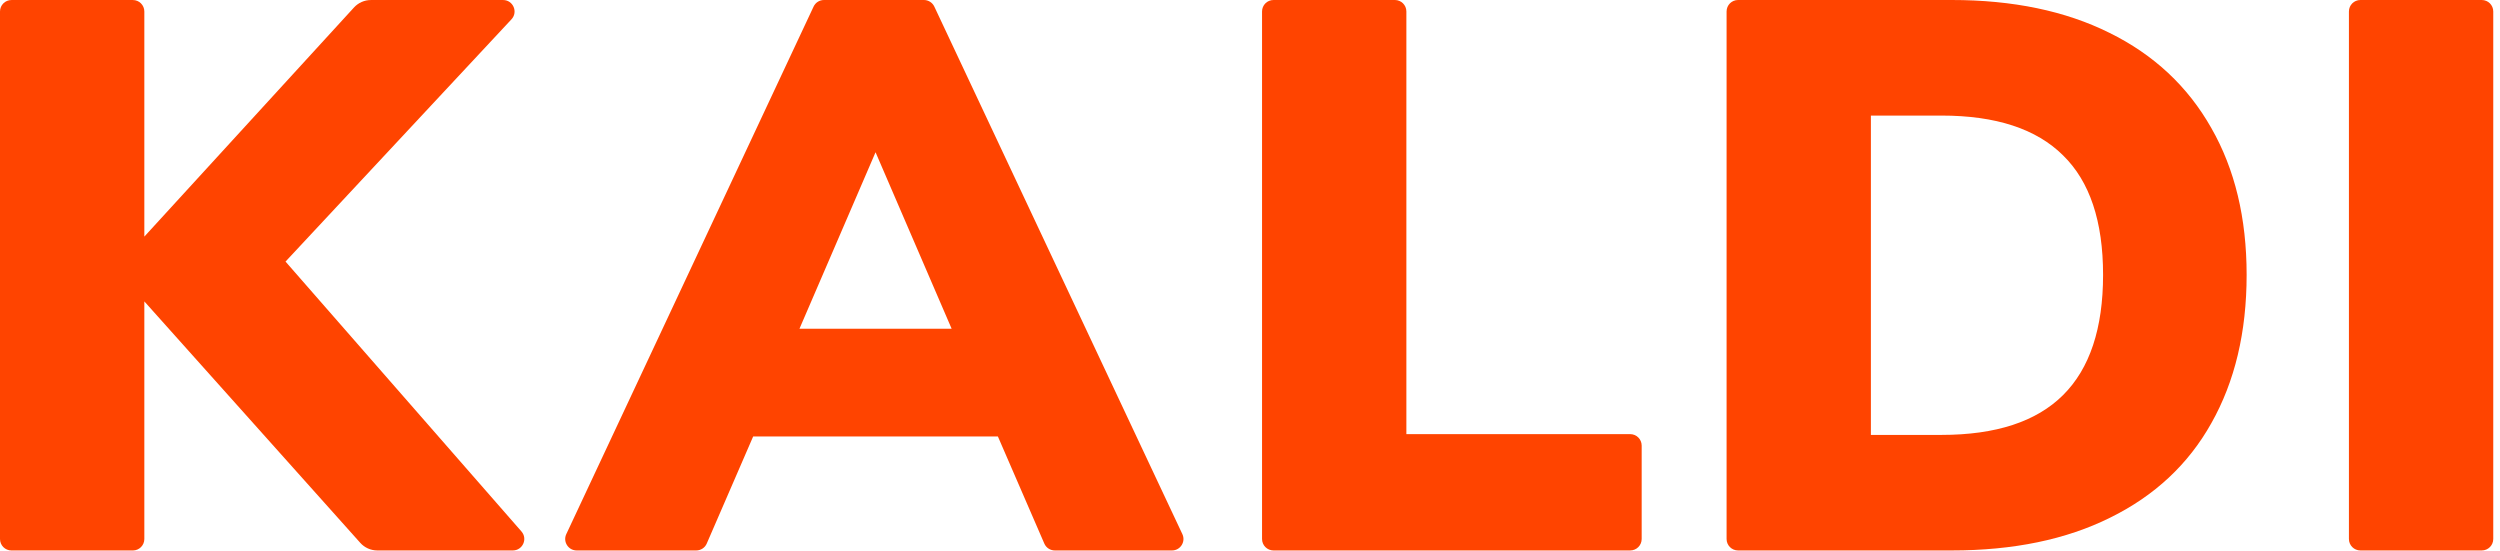
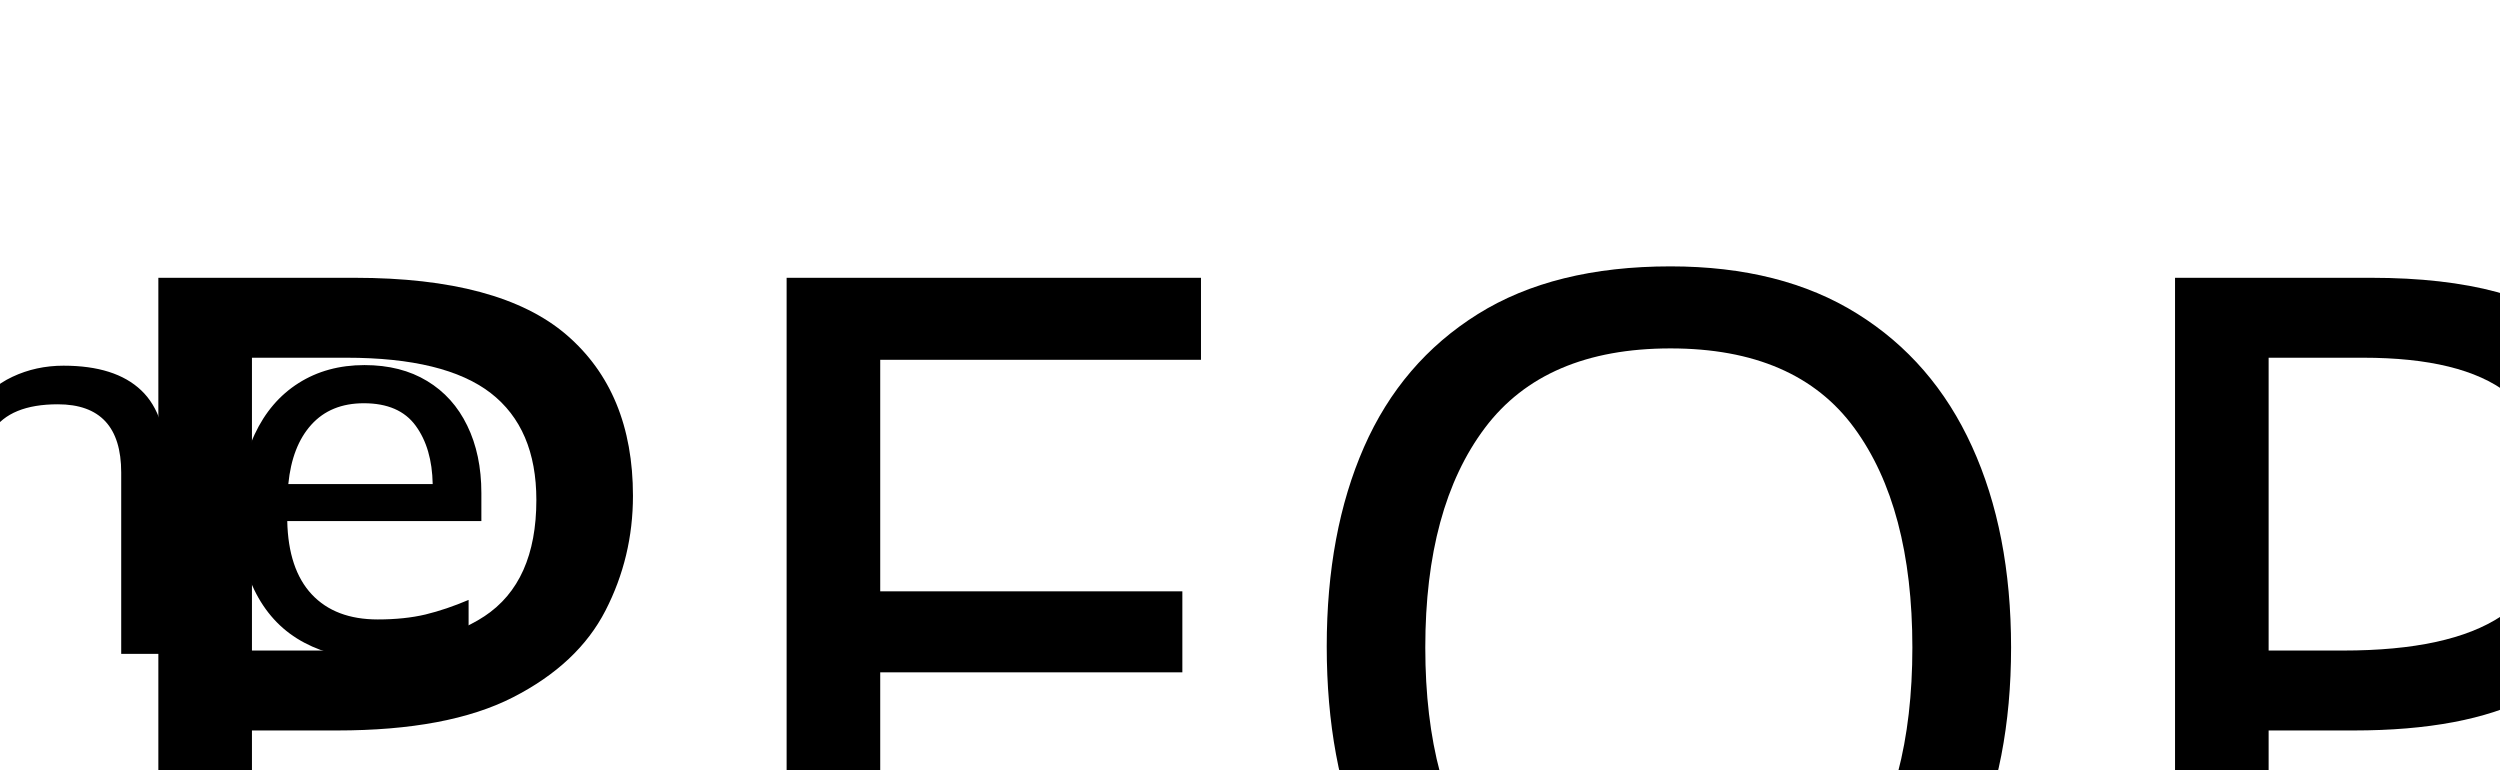
- <svg xmlns="http://www.w3.org/2000/svg" xmlns:xlink="http://www.w3.org/1999/xlink" viewBox="0 0 109 24">
-   <g transform="translate(-1470)">
-     <g style="mix-blend-mode:normal" transform="translate(1470)" fill="#f40">
-       <use xlink:href="#b" style="mix-blend-mode:normal" />
-       <use xlink:href="#c" style="mix-blend-mode:normal" />
-       <use xlink:href="#d" style="mix-blend-mode:normal" />
-       <use xlink:href="#e" style="mix-blend-mode:normal" />
-       <use xlink:href="#f" style="mix-blend-mode:normal" />
-     </g>
+ <svg xmlns="http://www.w3.org/2000/svg" width="260" height="80" viewBox="0 0 260 80" version="1.1">
+   <g class="pre--title__svg">
+     <text x="-32" y="68" font-family="Delirium" font-size="55">the</text>
  </g>
-   <defs>
-     <path id="b" d="M22.735 23.171c.283.323.053.829-.376.829h-5.907c-.285 0-.556-.121-.745-.333l-9.414-10.526v10.36c0 .276-.224.5-.5.5h-5.293c-.276 0-.5-.224-.5-.5v-23c0-.276.224-.5.5-.5h5.293c.276 0 .5.224.5.5v9.815l9.141-9.99c.19-.207.457-.325.738-.325h5.762c.437 0 .664.521.366.841l-9.851 10.563 10.287 11.767z" />
-     <path id="c" d="M45.991 24c-.199 0-.38-.118-.459-.301l-2.024-4.669h-10.67l-2.024 4.669c-.079.183-.259.301-.459.301h-5.212c-.366 0-.608-.381-.453-.712l10.782-23c.082-.176.259-.288.453-.288h4.358c.194 0 .37.112.453.287l10.815 23c.156.332-.086.713-.452.713h-5.108zm-11.135-9.668h6.635l-3.317-7.694-3.317 7.694z" />
-     <path id="d" d="M55.525 24c-.276 0-.5-.224-.5-.5v-23c0-.276.224-.5.5-.5h5.293c.276 0 .5.224.5.5v18.428h9.759c.276 0 .5.224.5.5v4.072c0 .276-.224.5-.5.5h-15.552z" />
-     <path id="e" d="M75.279.5c0-.276.224-.5.5-.5h9.315c2.667 0 4.959.477 6.874 1.43 1.938.953 3.42 2.338 4.446 4.153 1.026 1.793 1.539 3.926 1.539 6.4 0 2.496-.513 4.652-1.539 6.468-1.003 1.793-2.474 3.166-4.412 4.119-1.915.953-4.218 1.43-6.908 1.43h-9.315c-.276 0-.5-.224-.5-.5v-23zm9.37 18.462c2.371 0 4.138-.579 5.301-1.736 1.163-1.157 1.744-2.905 1.744-5.242 0-2.338-.581-4.074-1.744-5.209-1.163-1.157-2.93-1.736-5.301-1.736h-3.078v13.923h3.078z" />
-     <path id="f" d="M102.913 24c-.276 0-.5-.224-.5-.5v-23c0-.276.224-.5.5-.5h5.293c.276 0 .5.224.5.5v23c0 .276-.224.5-.5.5h-5.293z" />
-   </defs>
+   <g class="main--title__svg">
+     <text x="6" y="106" font-family="Delirium" font-size="108">PE<tspan class="main--title__svg--op">O</tspan>PL<tspan class="main--title__svg--apostrophe">E</tspan>'S GA<tspan class="main--title__svg--me">M</tspan>E</text>
+   </g>
</svg>
